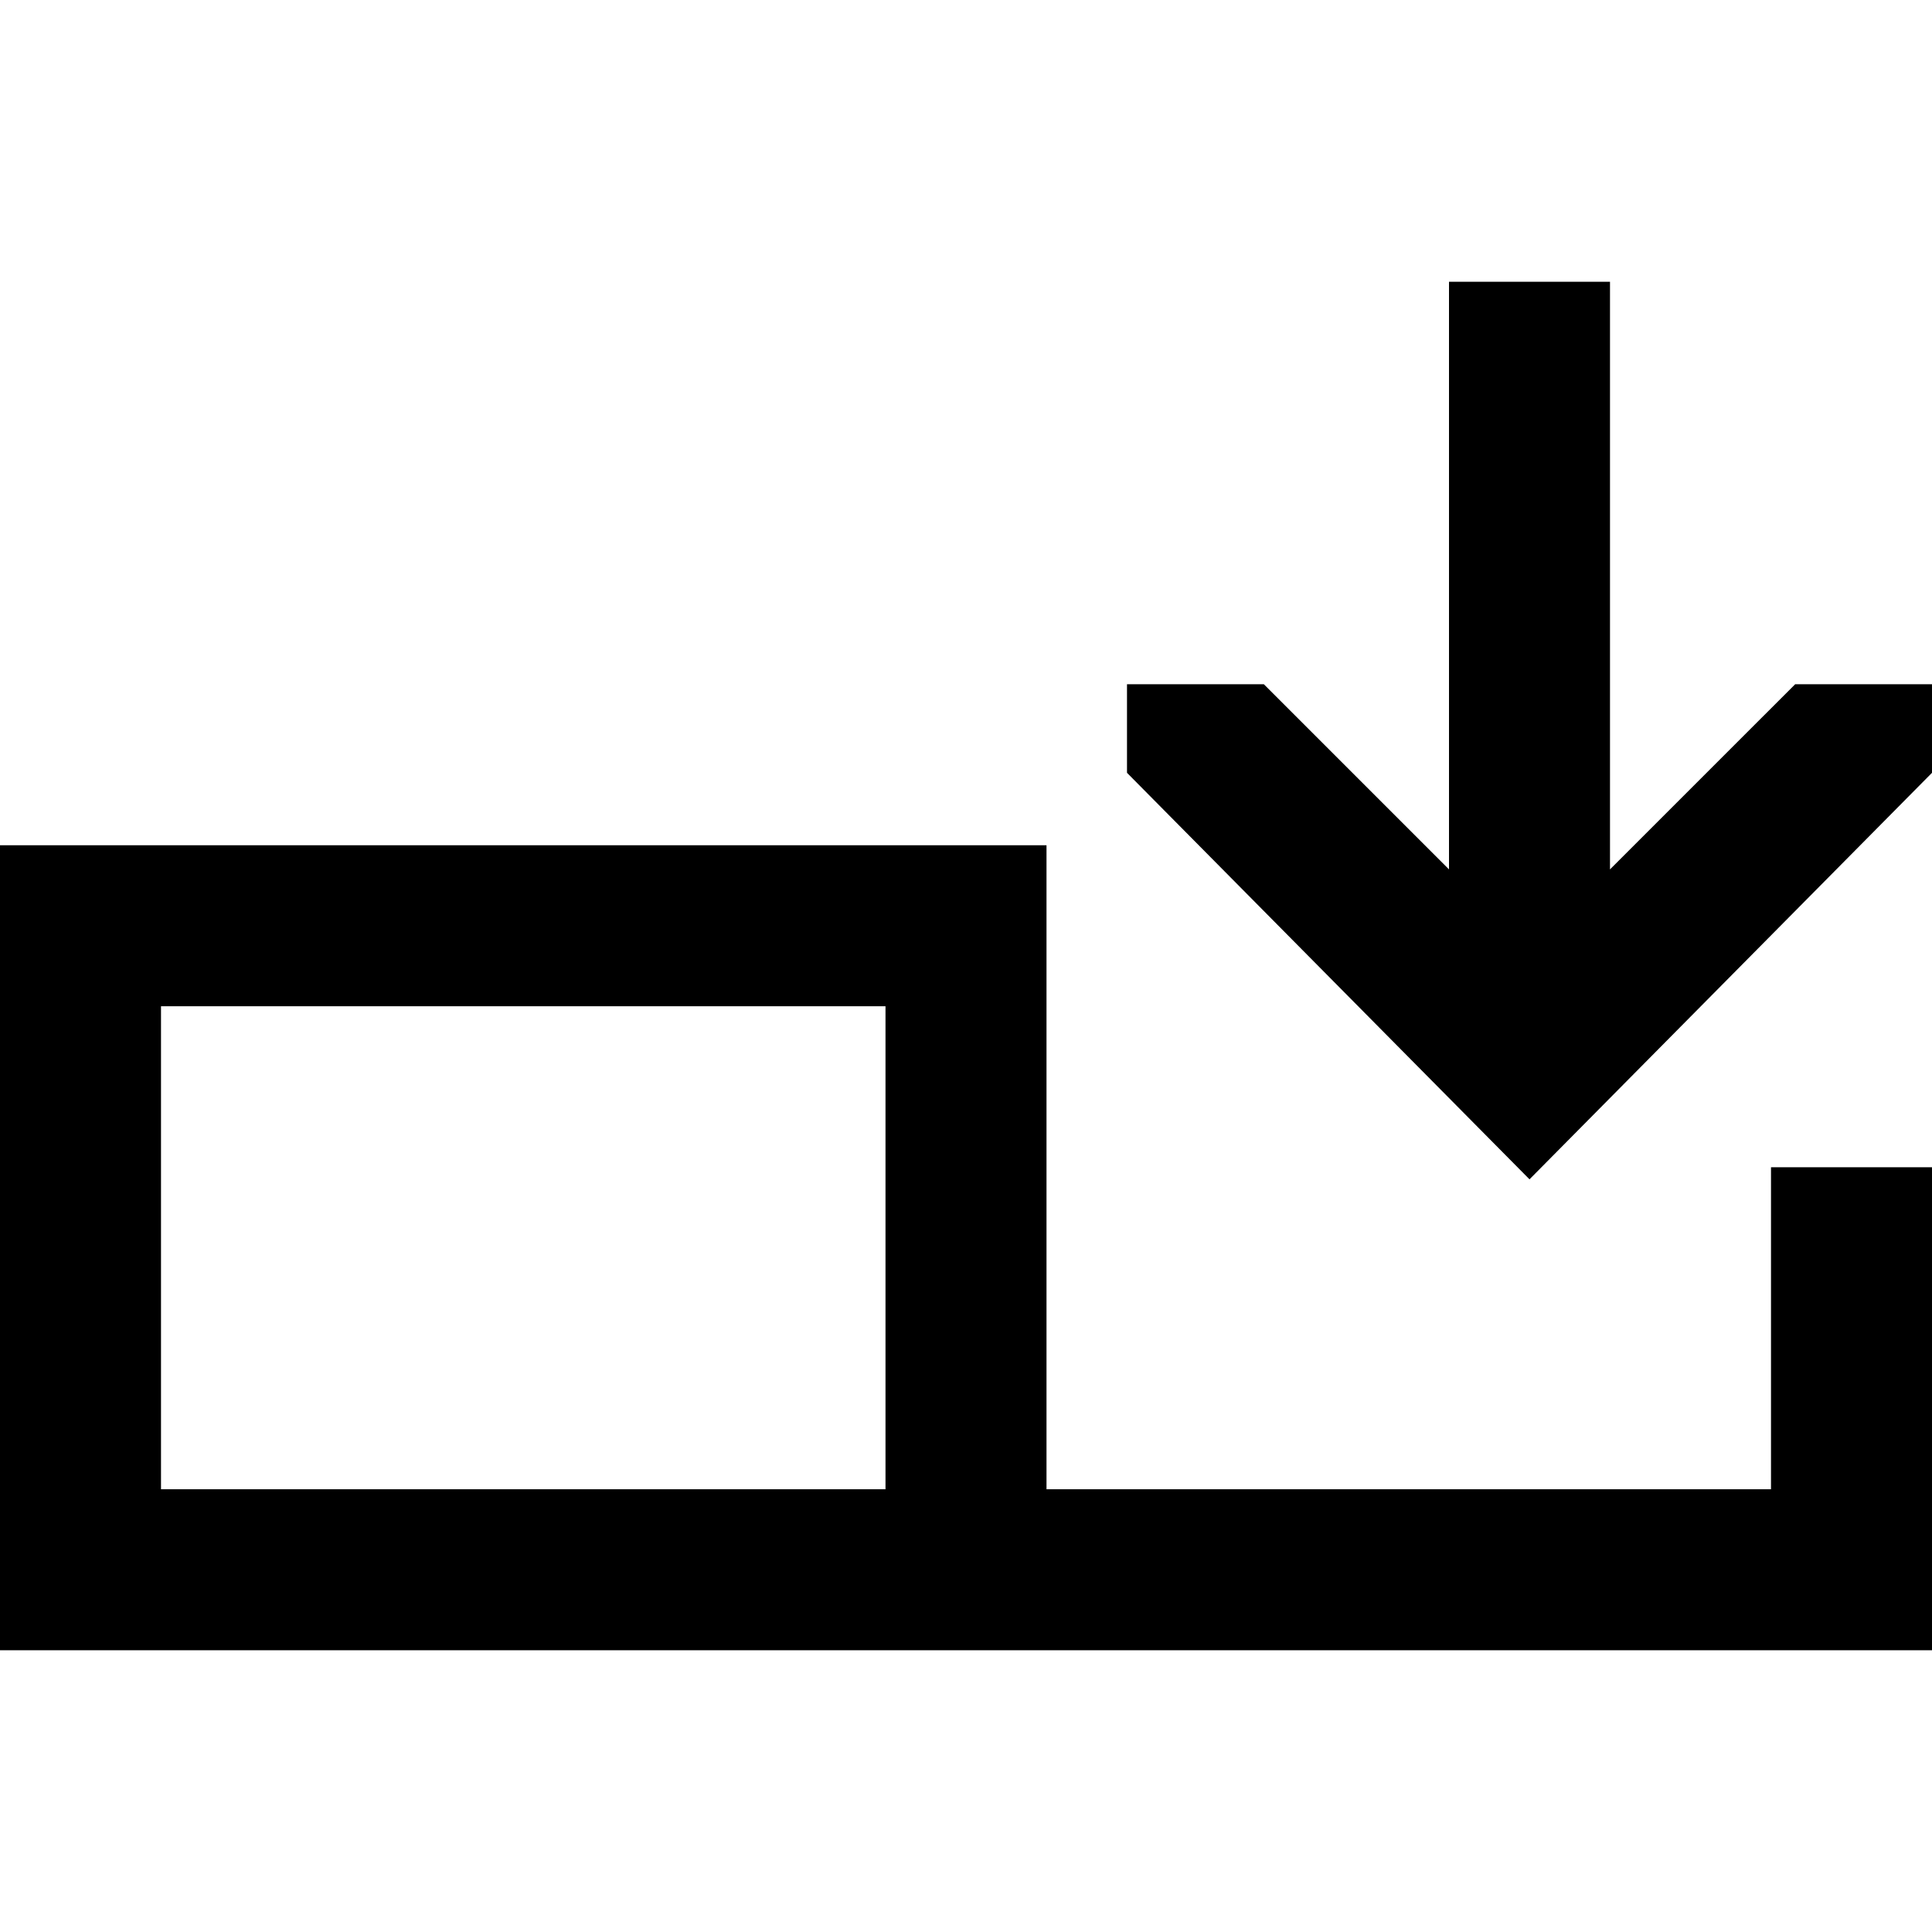
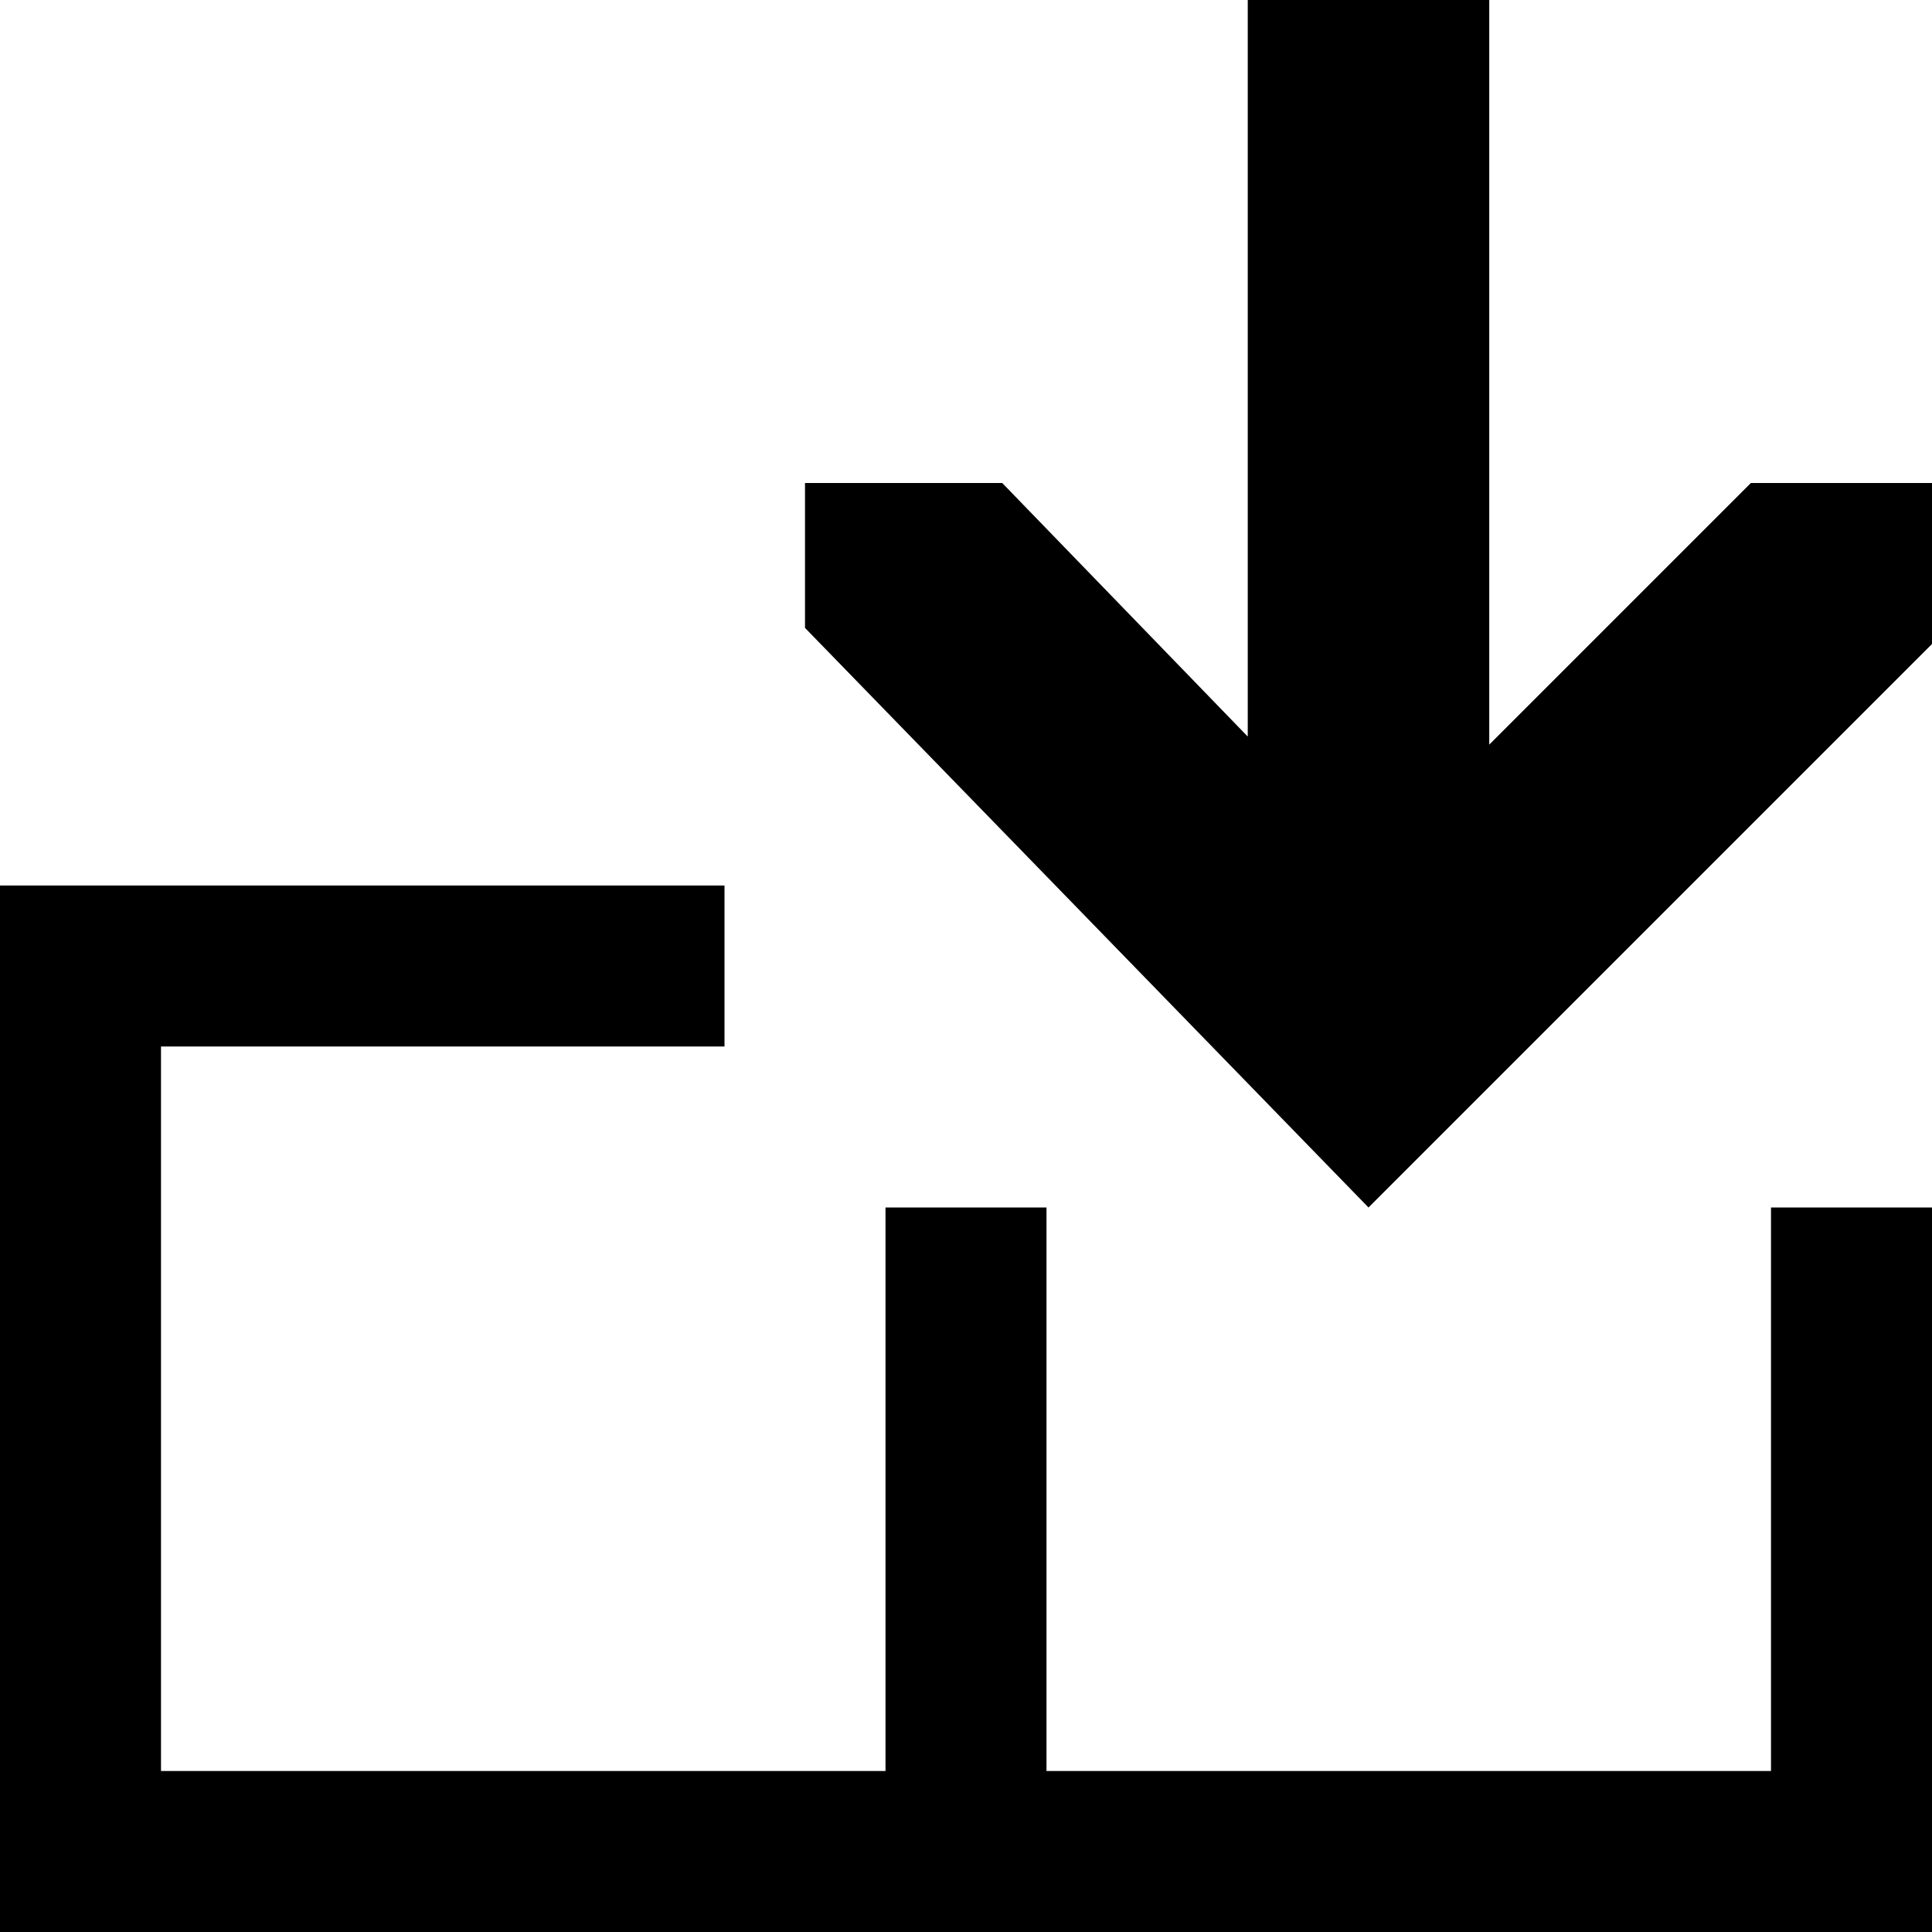
- <svg xmlns="http://www.w3.org/2000/svg" version="1.1" id="Layer_1" x="0px" y="0px" width="{{SIZE}}" height="{{SIZE}}" viewBox="0 0 48 48" style="enable-background:new 0 0 48 48;" xml:space="preserve">
-   <g id="XMLID_2807_">
-     <path id="XMLID_6800_" style="{{STYLE}}" d="M44,37H26V21H0v20h48V29h-4V37z M4,37V25h18v12H4z" />
-     <polygon id="XMLID_6801_" style="{{STYLE}}" points="44.6,17 40,21.6 40,7 36,7 36,21.6 31.4,17 28,17 28,19.2 38,29.3 48,19.2 48,17  " />
+ <svg xmlns="http://www.w3.org/2000/svg" version="1.1" id="Layer_1" x="0px" y="0px" width="{{SIZE}}" height="{{SIZE}}" viewBox="-371 589 48 48" style="enable-background:new -371 589 48 48;" xml:space="preserve">
+   <g id="XMLID_2753_">
+     <polygon id="XMLID_4152_" style="{{STYLE}}" points="-327,633 -345,633 -345,619 -349,619 -349,633 -367,633 -367,615 -353,615 -353,611 -371,611   -371,637 -323,637 -323,619 -327,619  " />
+     <polygon id="XMLID_22031_" style="{{STYLE}}" points="-327.5,601 -334,607.5 -334,589 -340,589 -340,607.3 -346.1,601 -351,601 -351,604.6 -337,619   -337,619 -337,619 -323,605 -323,601  " />
  </g>
</svg>
